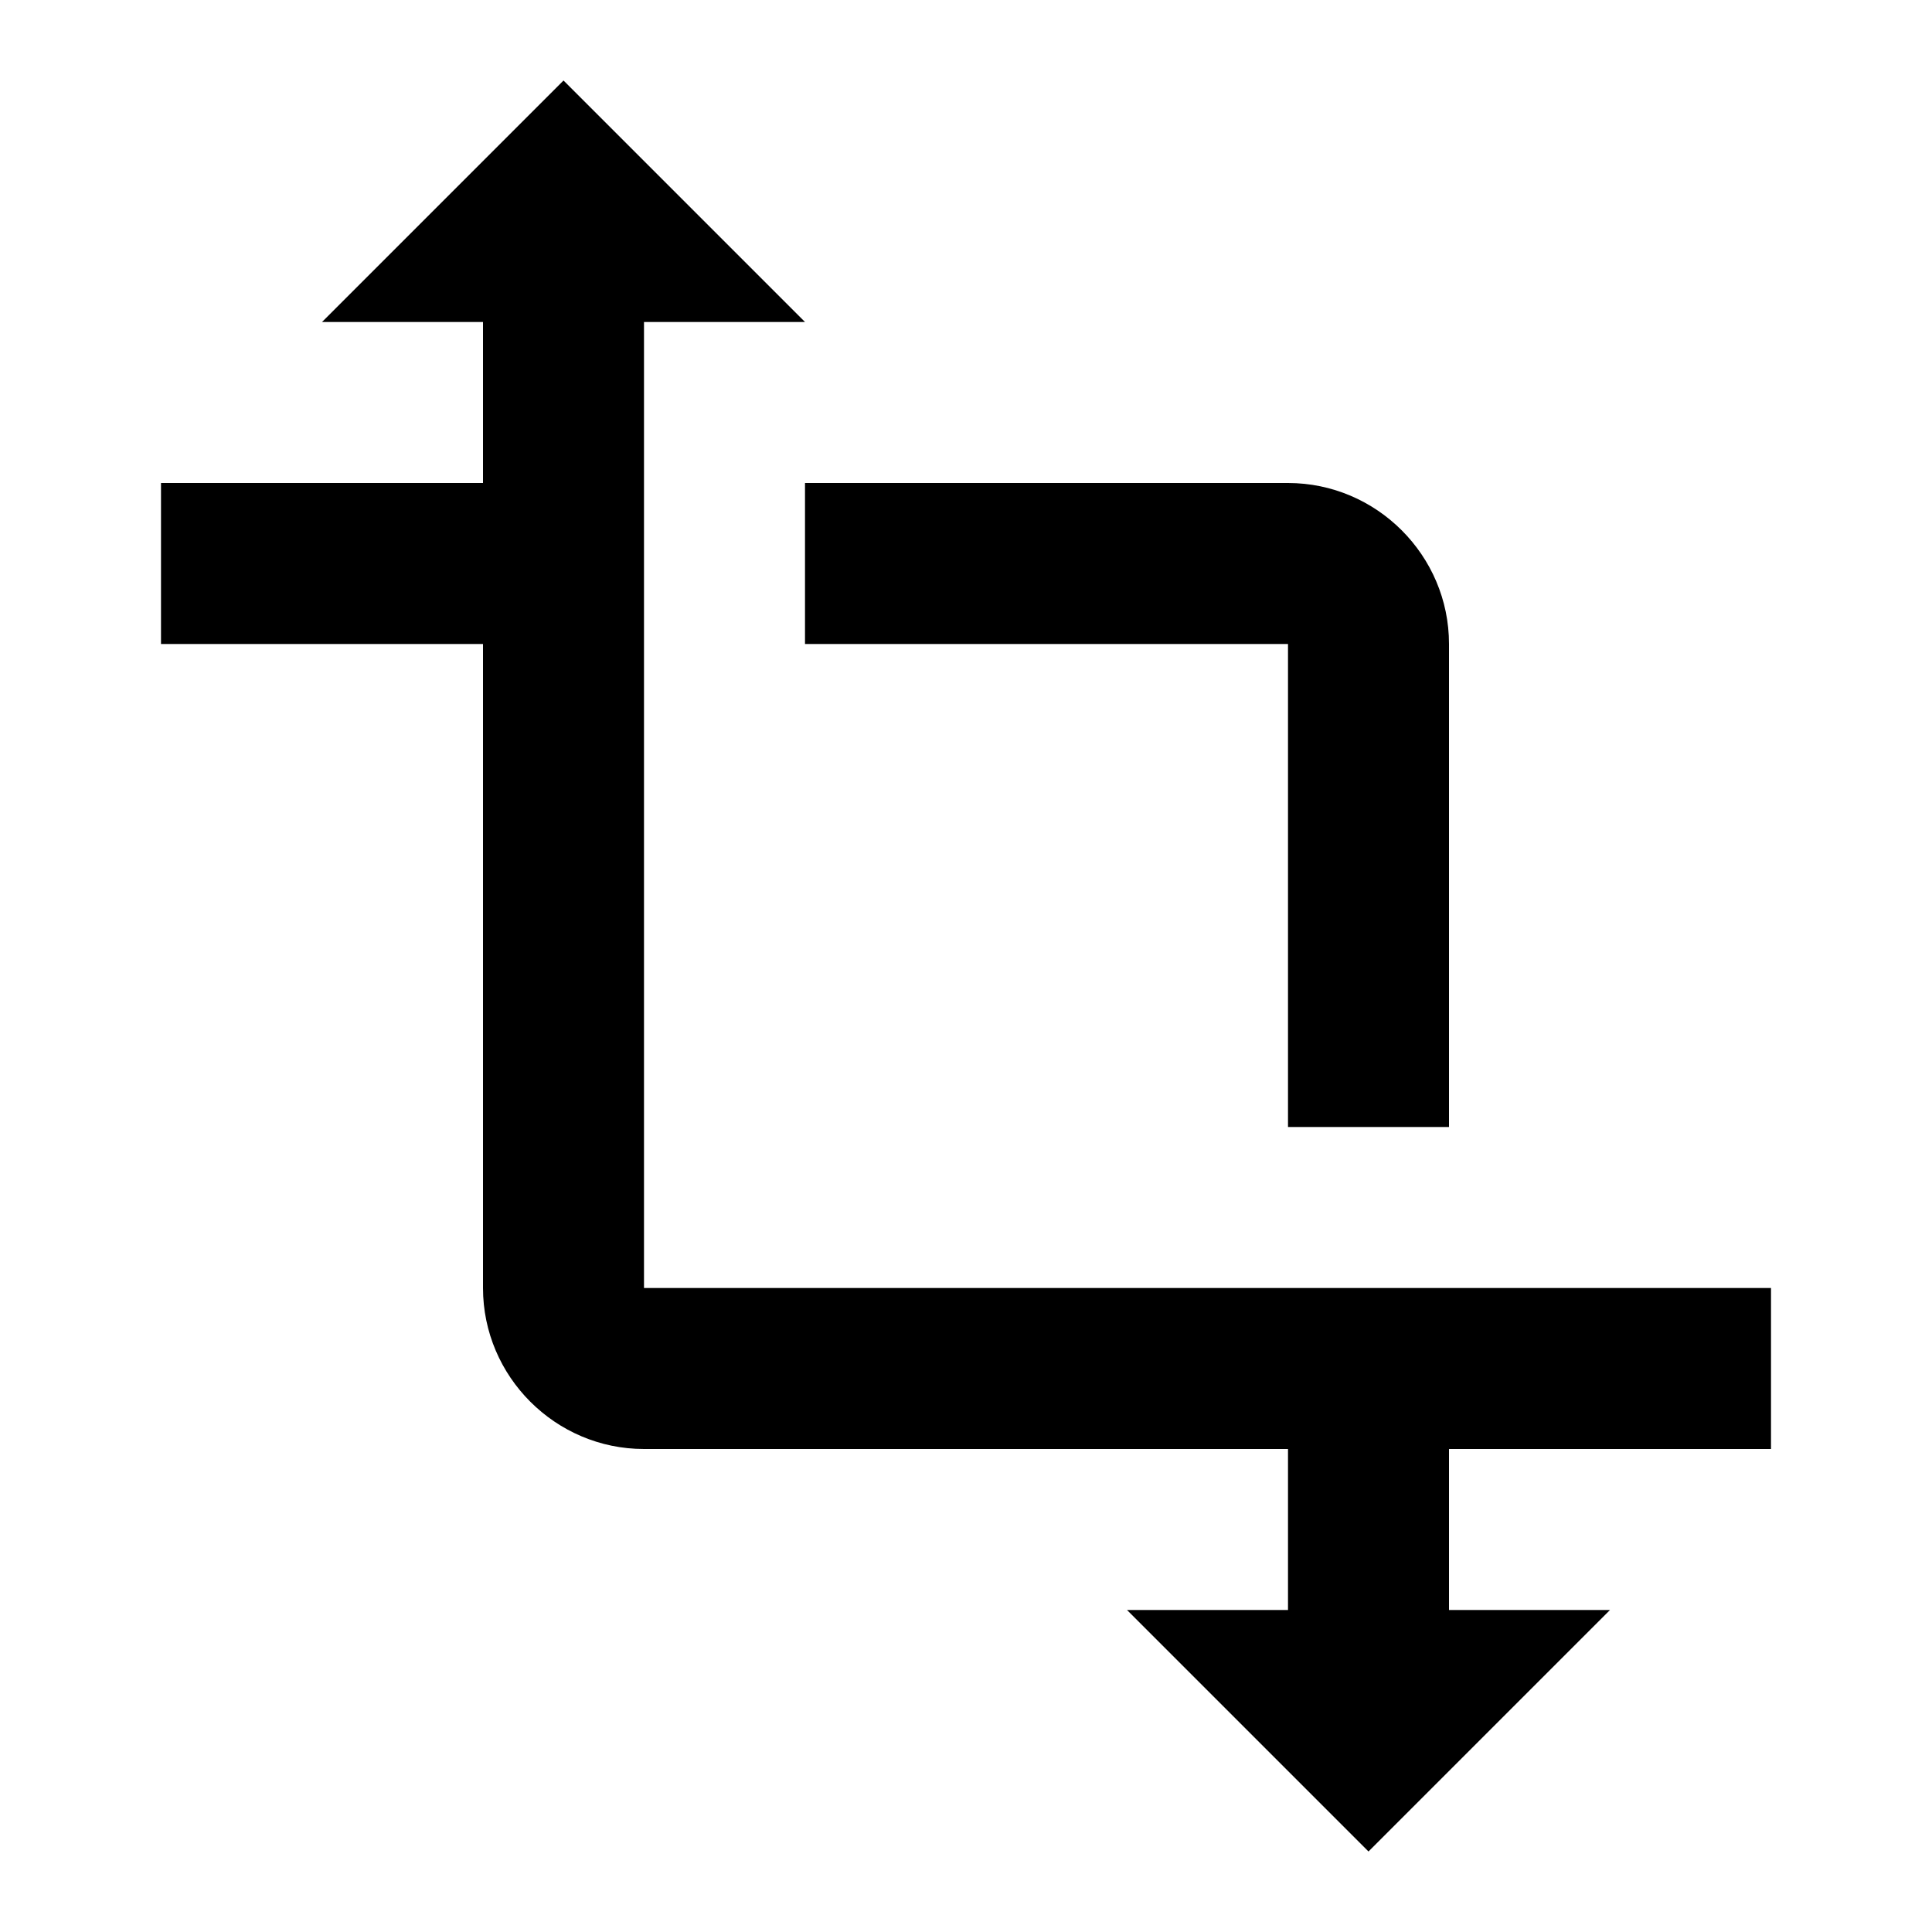
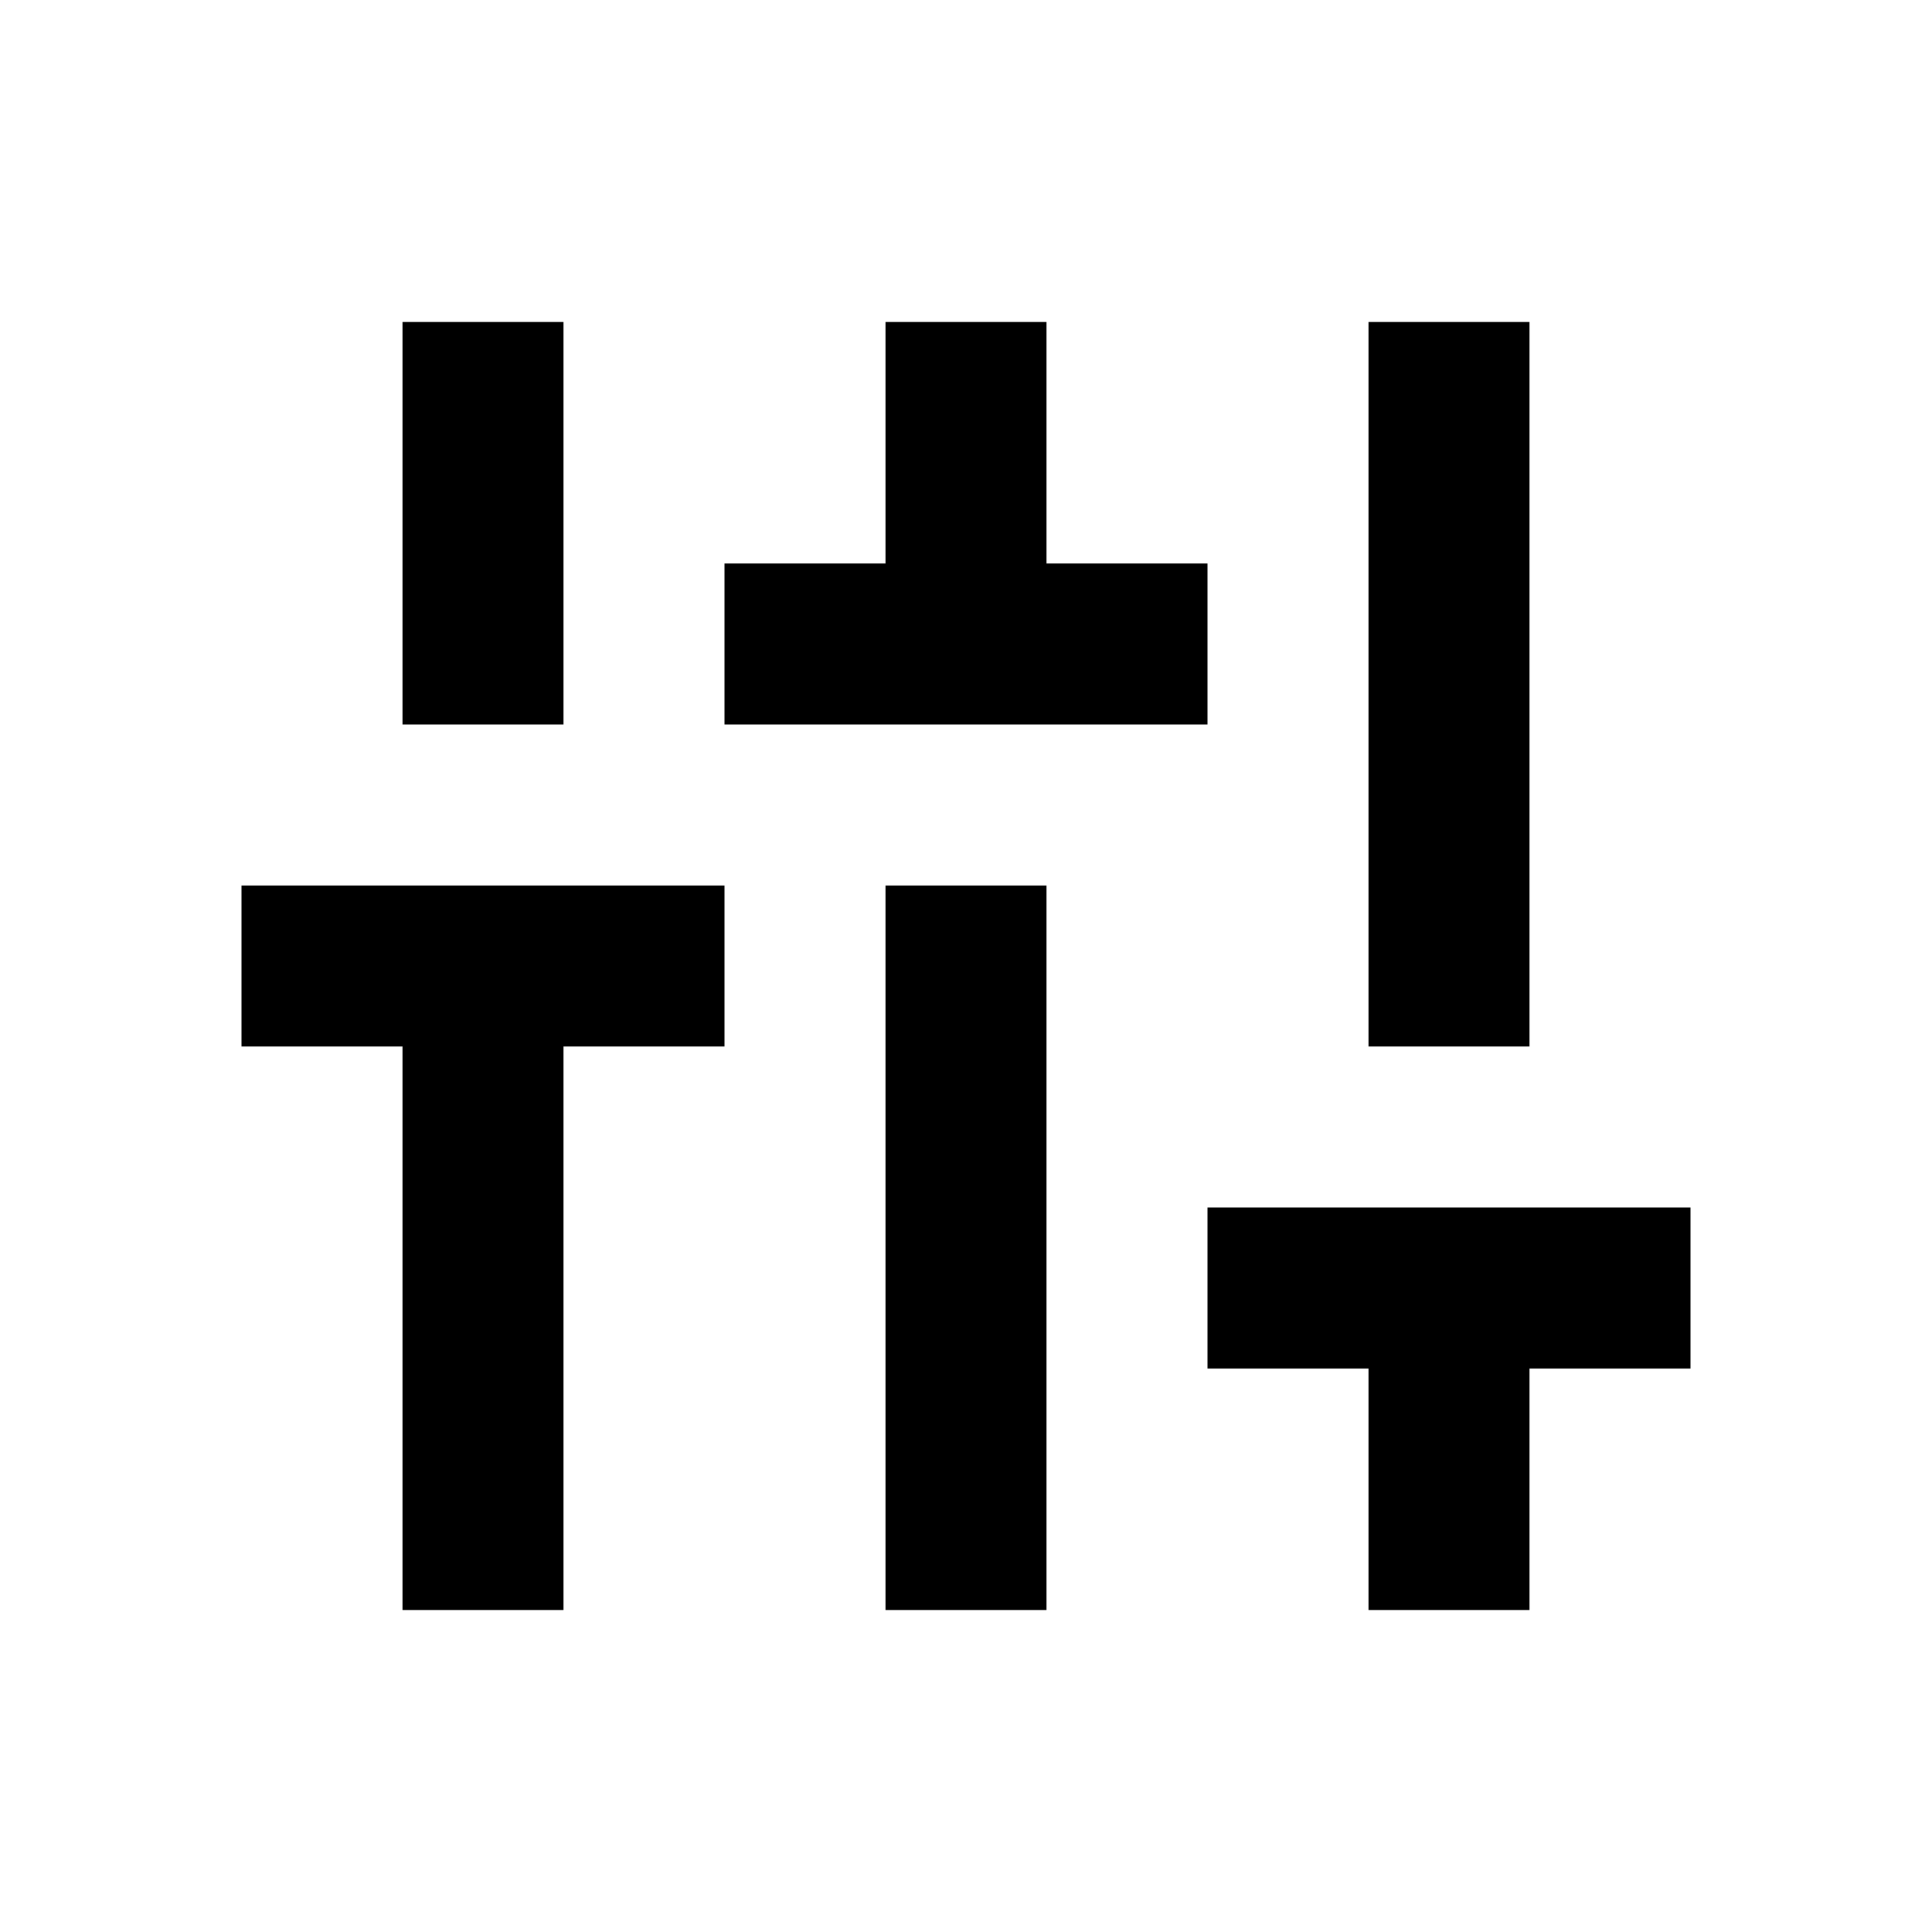
- <svg xmlns="http://www.w3.org/2000/svg" viewBox="0 0 24 24" fill="black" width="18px" height="18px">
-   <path d="M0 0h24v24H0V0z" fill="none" />
-   <path d="M22 18v-2H8V4h2L7 1 4 4h2v2H2v2h4v8c0 1.1.9 2 2 2h8v2h-2l3 3 3-3h-2v-2h4zM10 8h6v6h2V8c0-1.1-.9-2-2-2h-6v2z" />
+ <svg xmlns="http://www.w3.org/2000/svg" fill="black" height="24" viewBox="0 -960 960 960" width="24">
+   <path d="M200-160v-280h-80v-80h240v80h-80v280h-80Zm0-440v-200h80v200h-80Zm160 0v-80h80v-120h80v120h80v80H360Zm80 440v-360h80v360h-80Zm240 0v-120h-80v-80h240v80h-80v120h-80Zm0-280v-360h80v360h-80Z" />
</svg>
